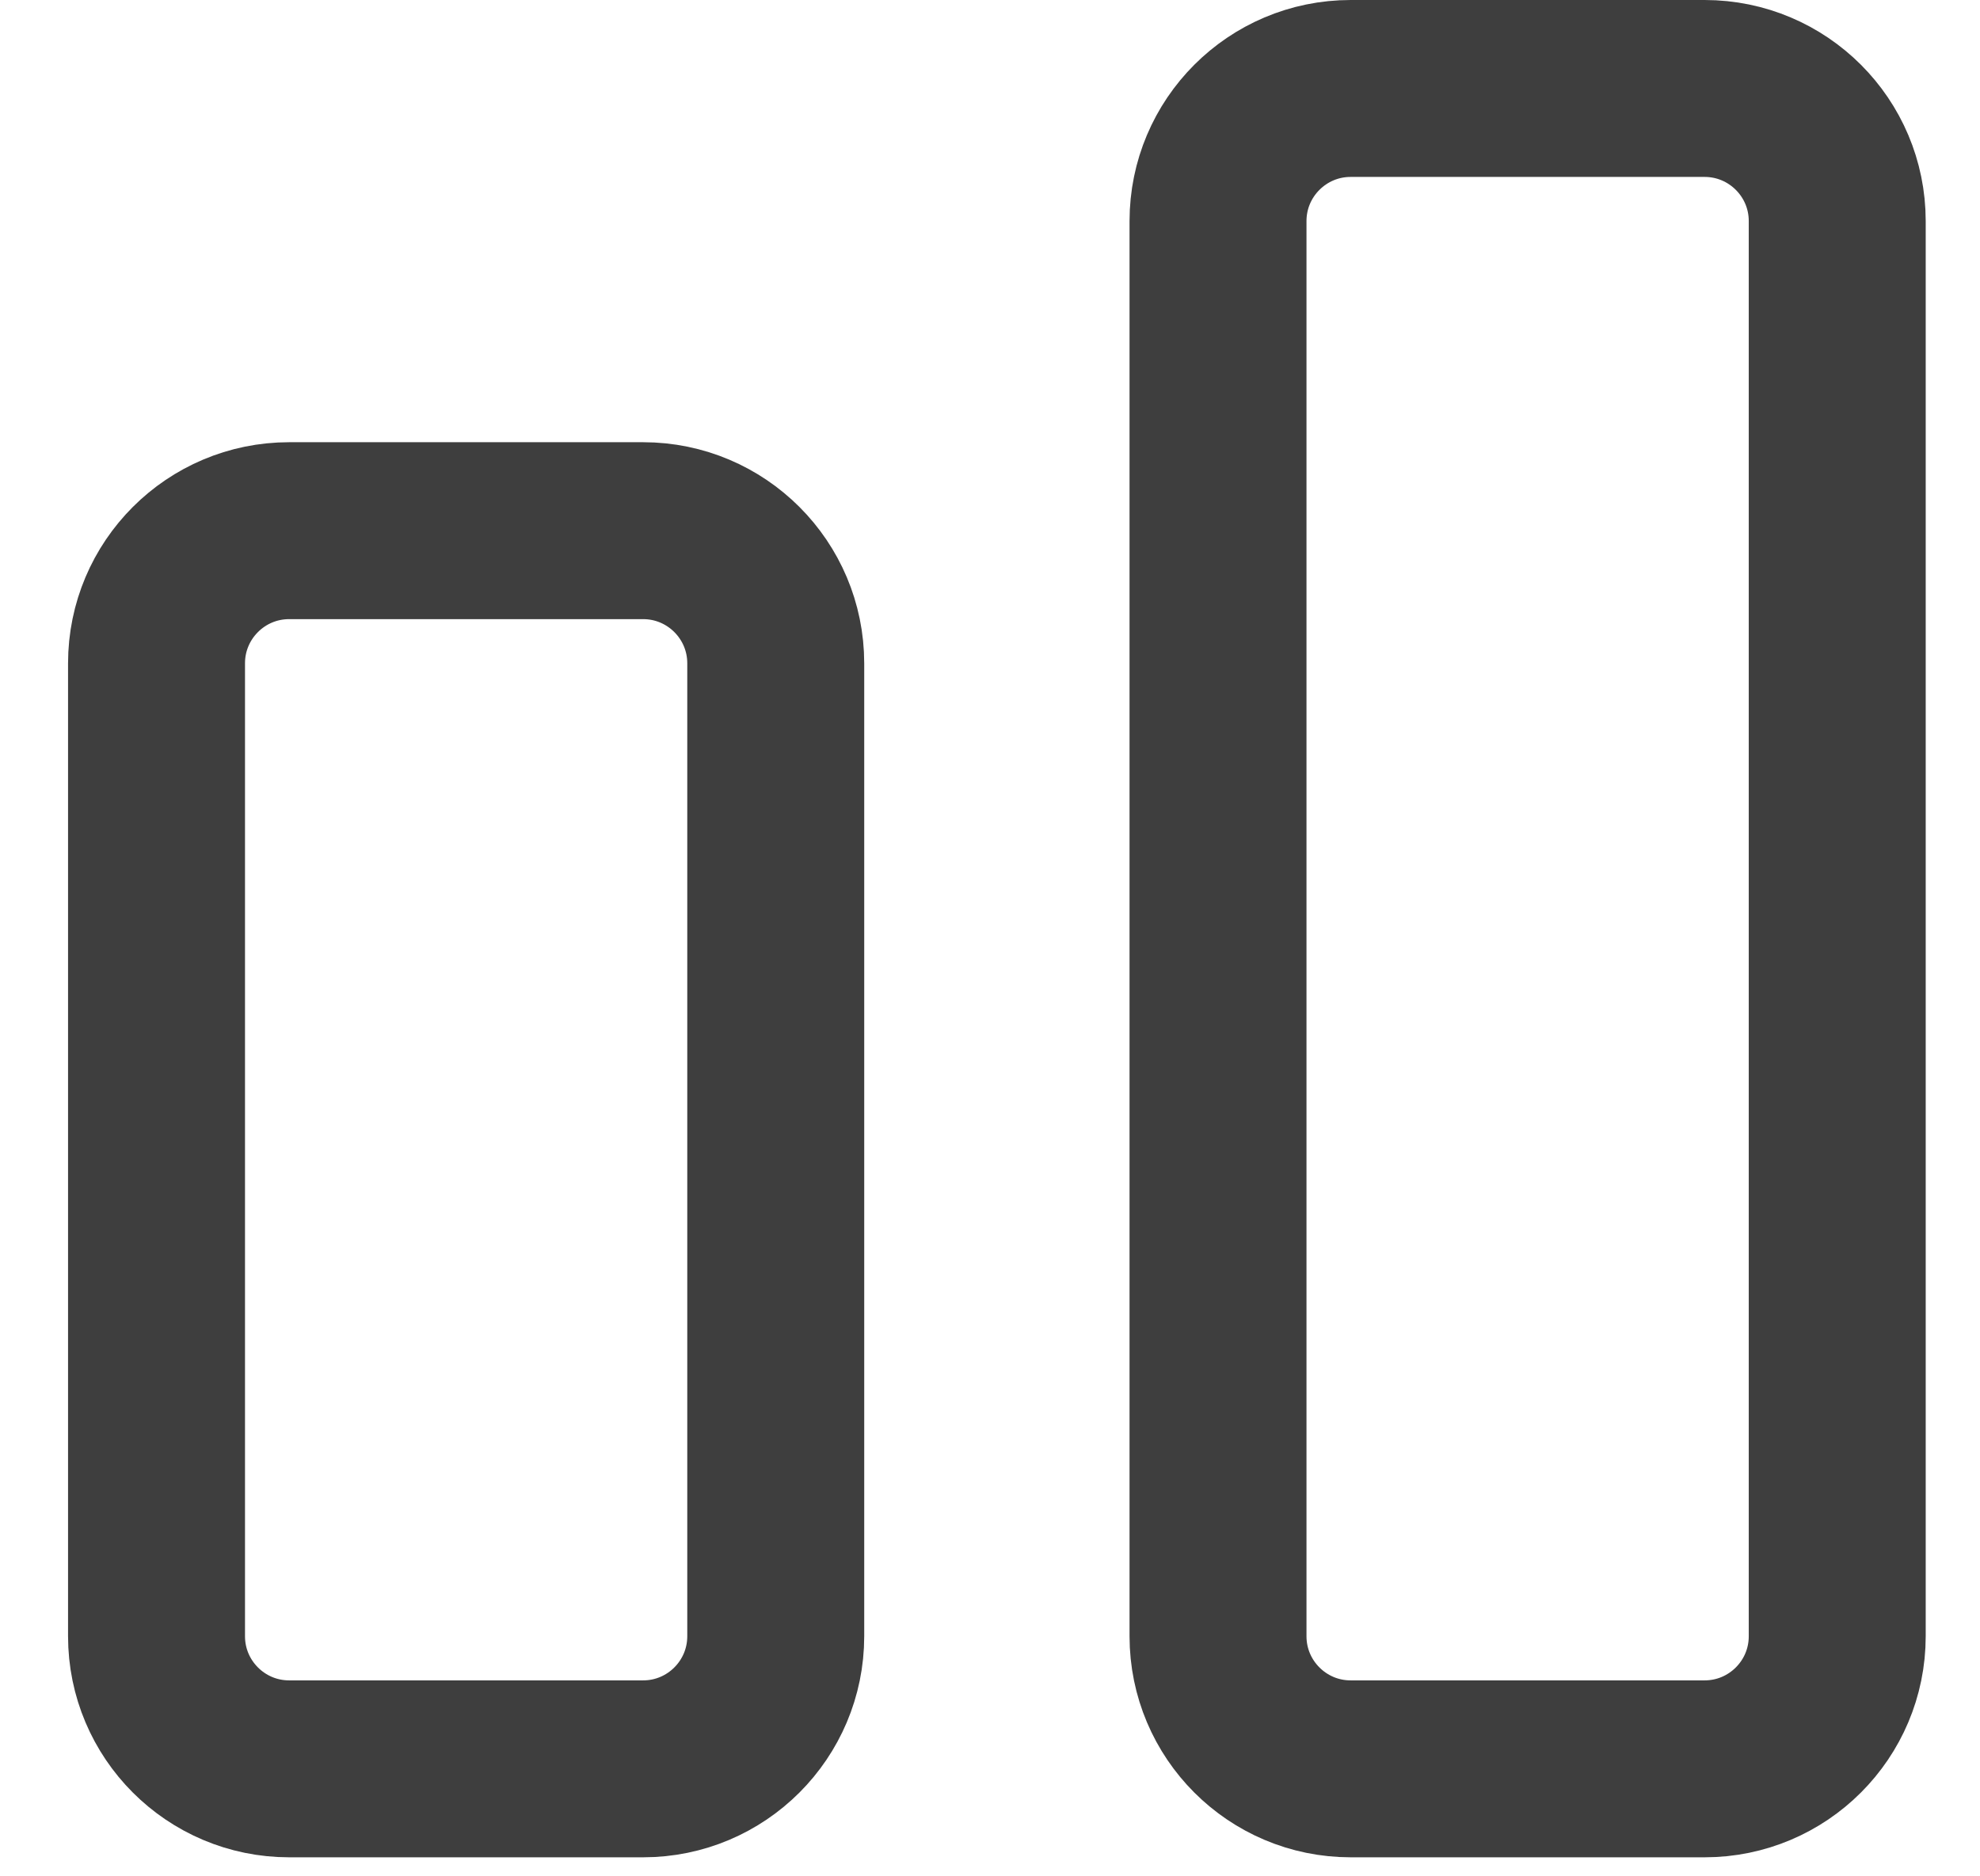
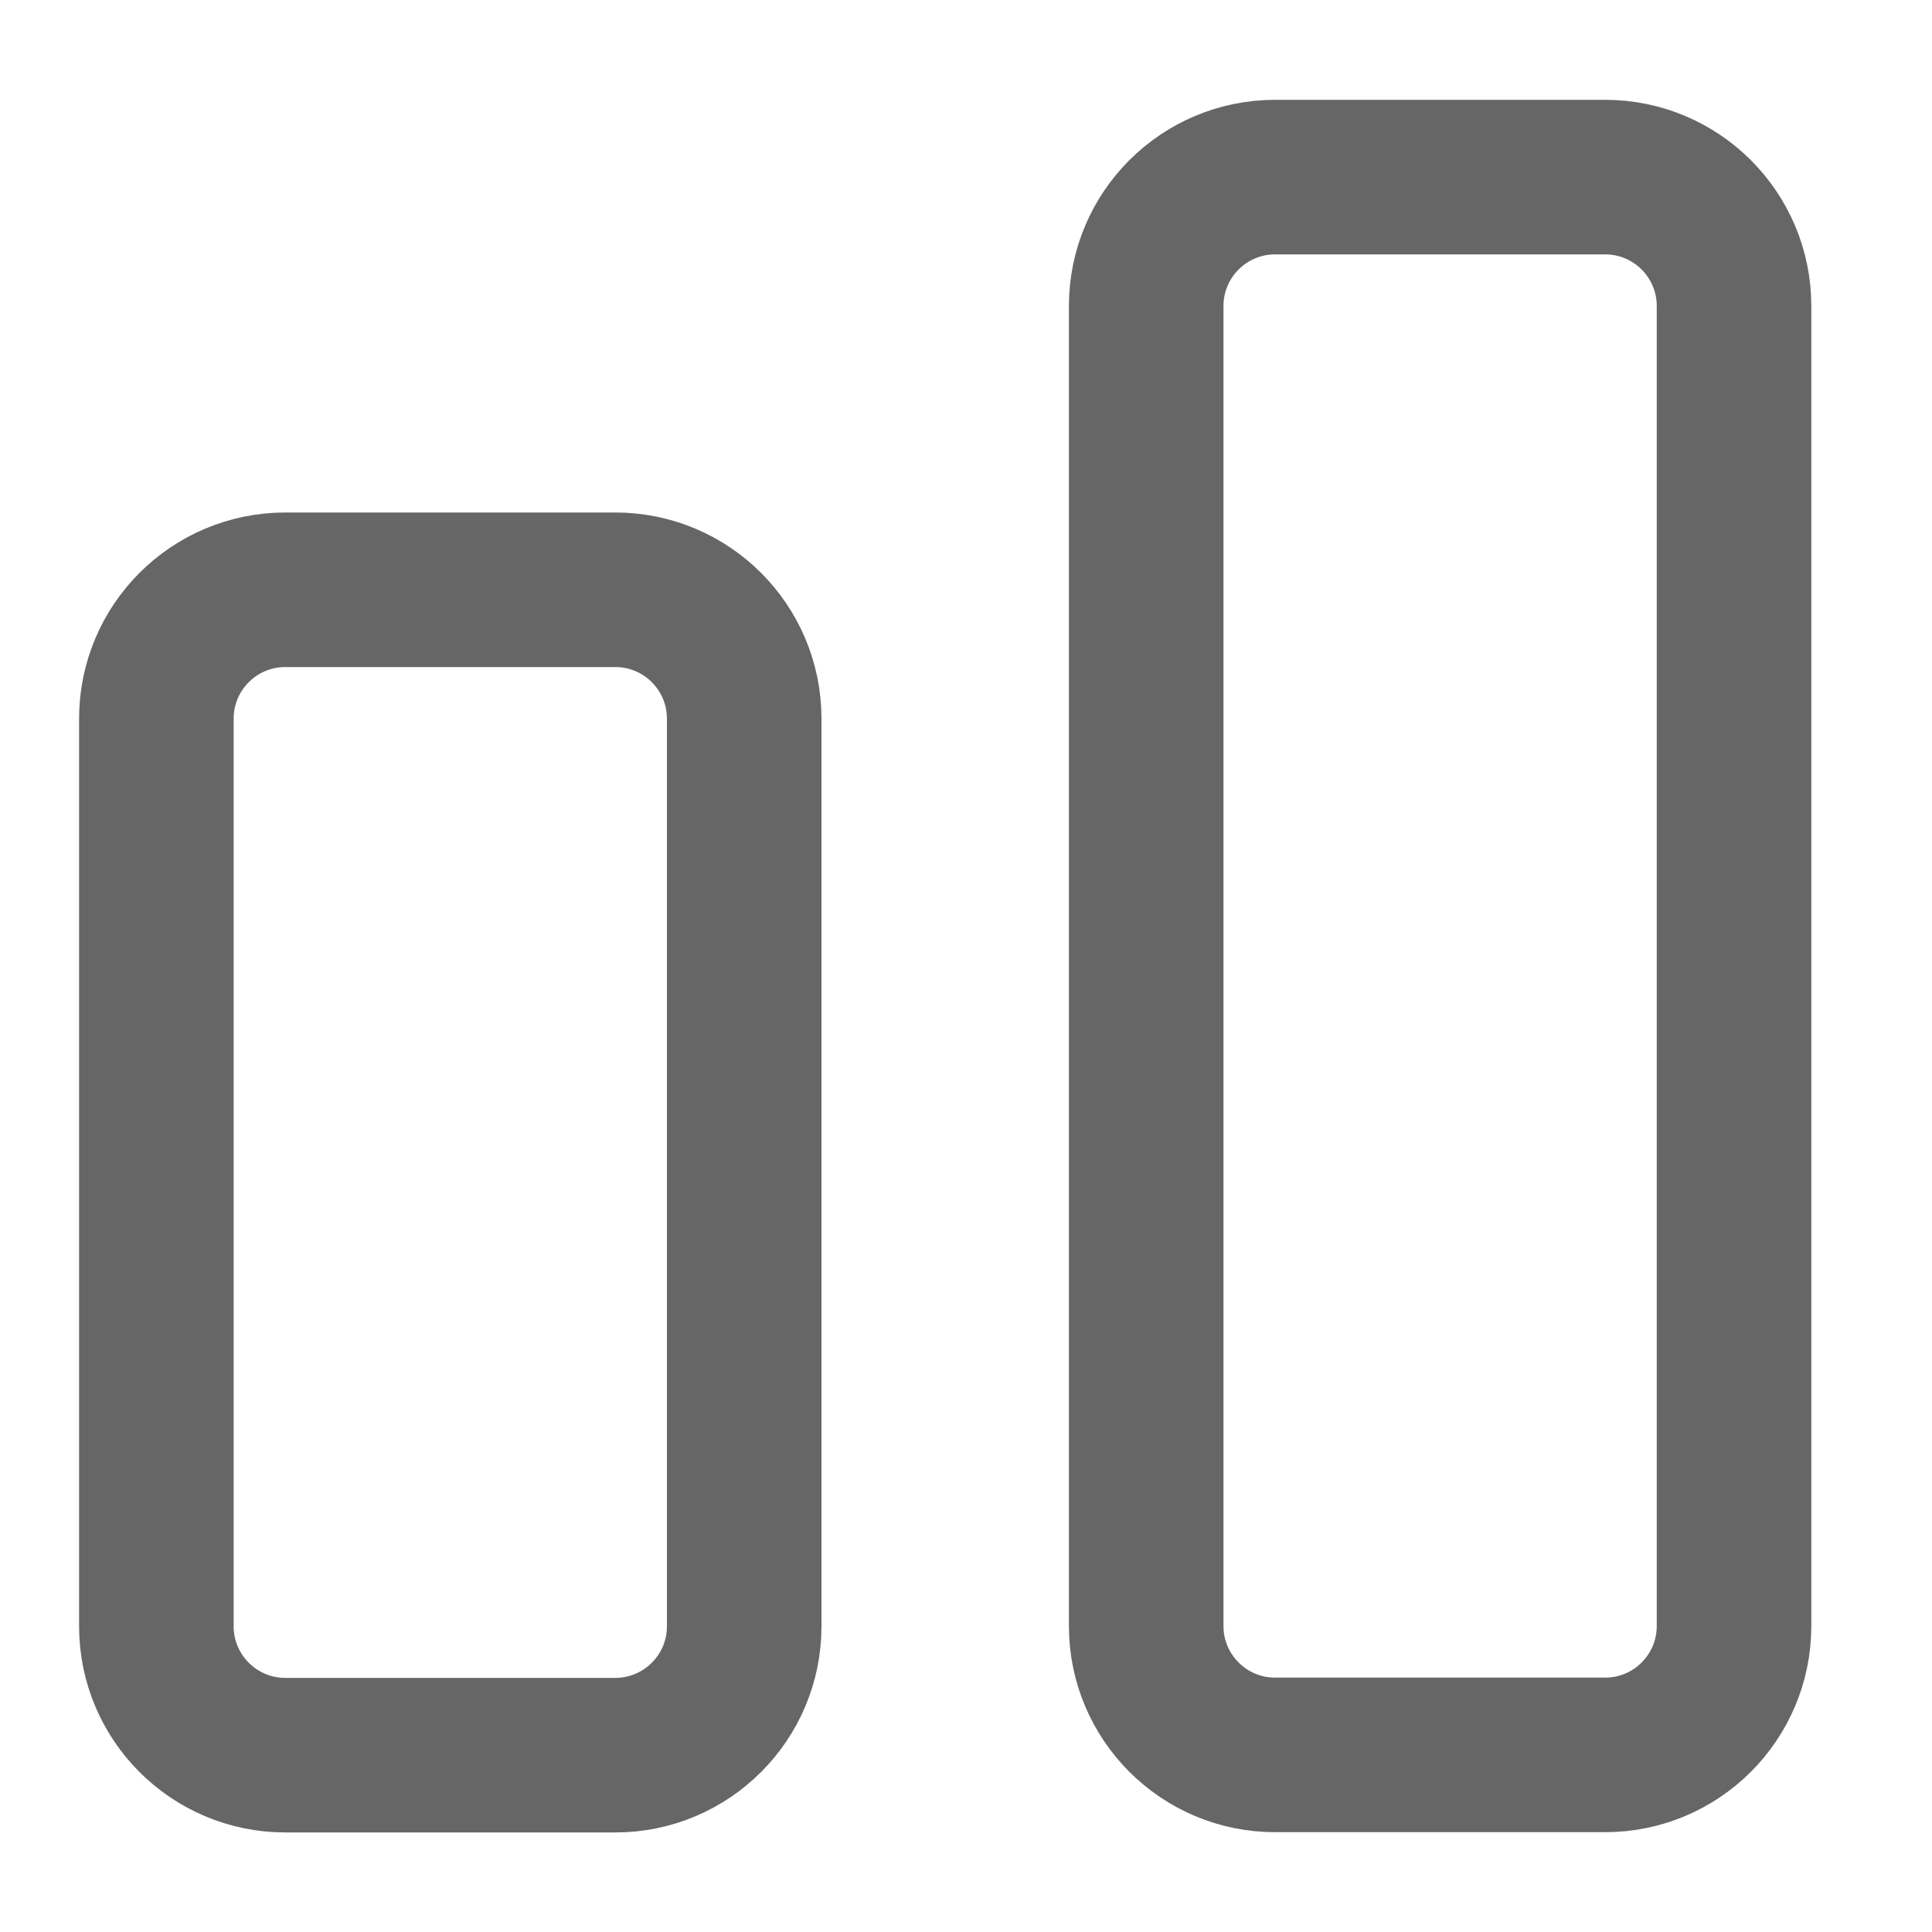
- <svg xmlns="http://www.w3.org/2000/svg" width="19" height="18" viewBox="0 0 19 18" fill="none">
-   <rect x="11.688" y="0.849" width="5.942" height="16.127" rx="1.273" stroke="#3E3E3E" stroke-width="1.698" />
-   <rect x="1.502" y="5.093" width="5.942" height="11.883" rx="1.273" stroke="#3E3E3E" stroke-width="1.698" />
+ <svg xmlns="http://www.w3.org/2000/svg" width="15" height="15" viewBox="0 0 15 15" fill="none">
+   <rect x="8.899" y="1.375" width="4.564" height="12.25" rx="1.001" stroke="#666666" stroke-width="1.2" />
+   <rect x="1.214" y="4.579" width="4.564" height="9.048" rx="1.001" stroke="#666666" stroke-width="1.2" />
</svg>
